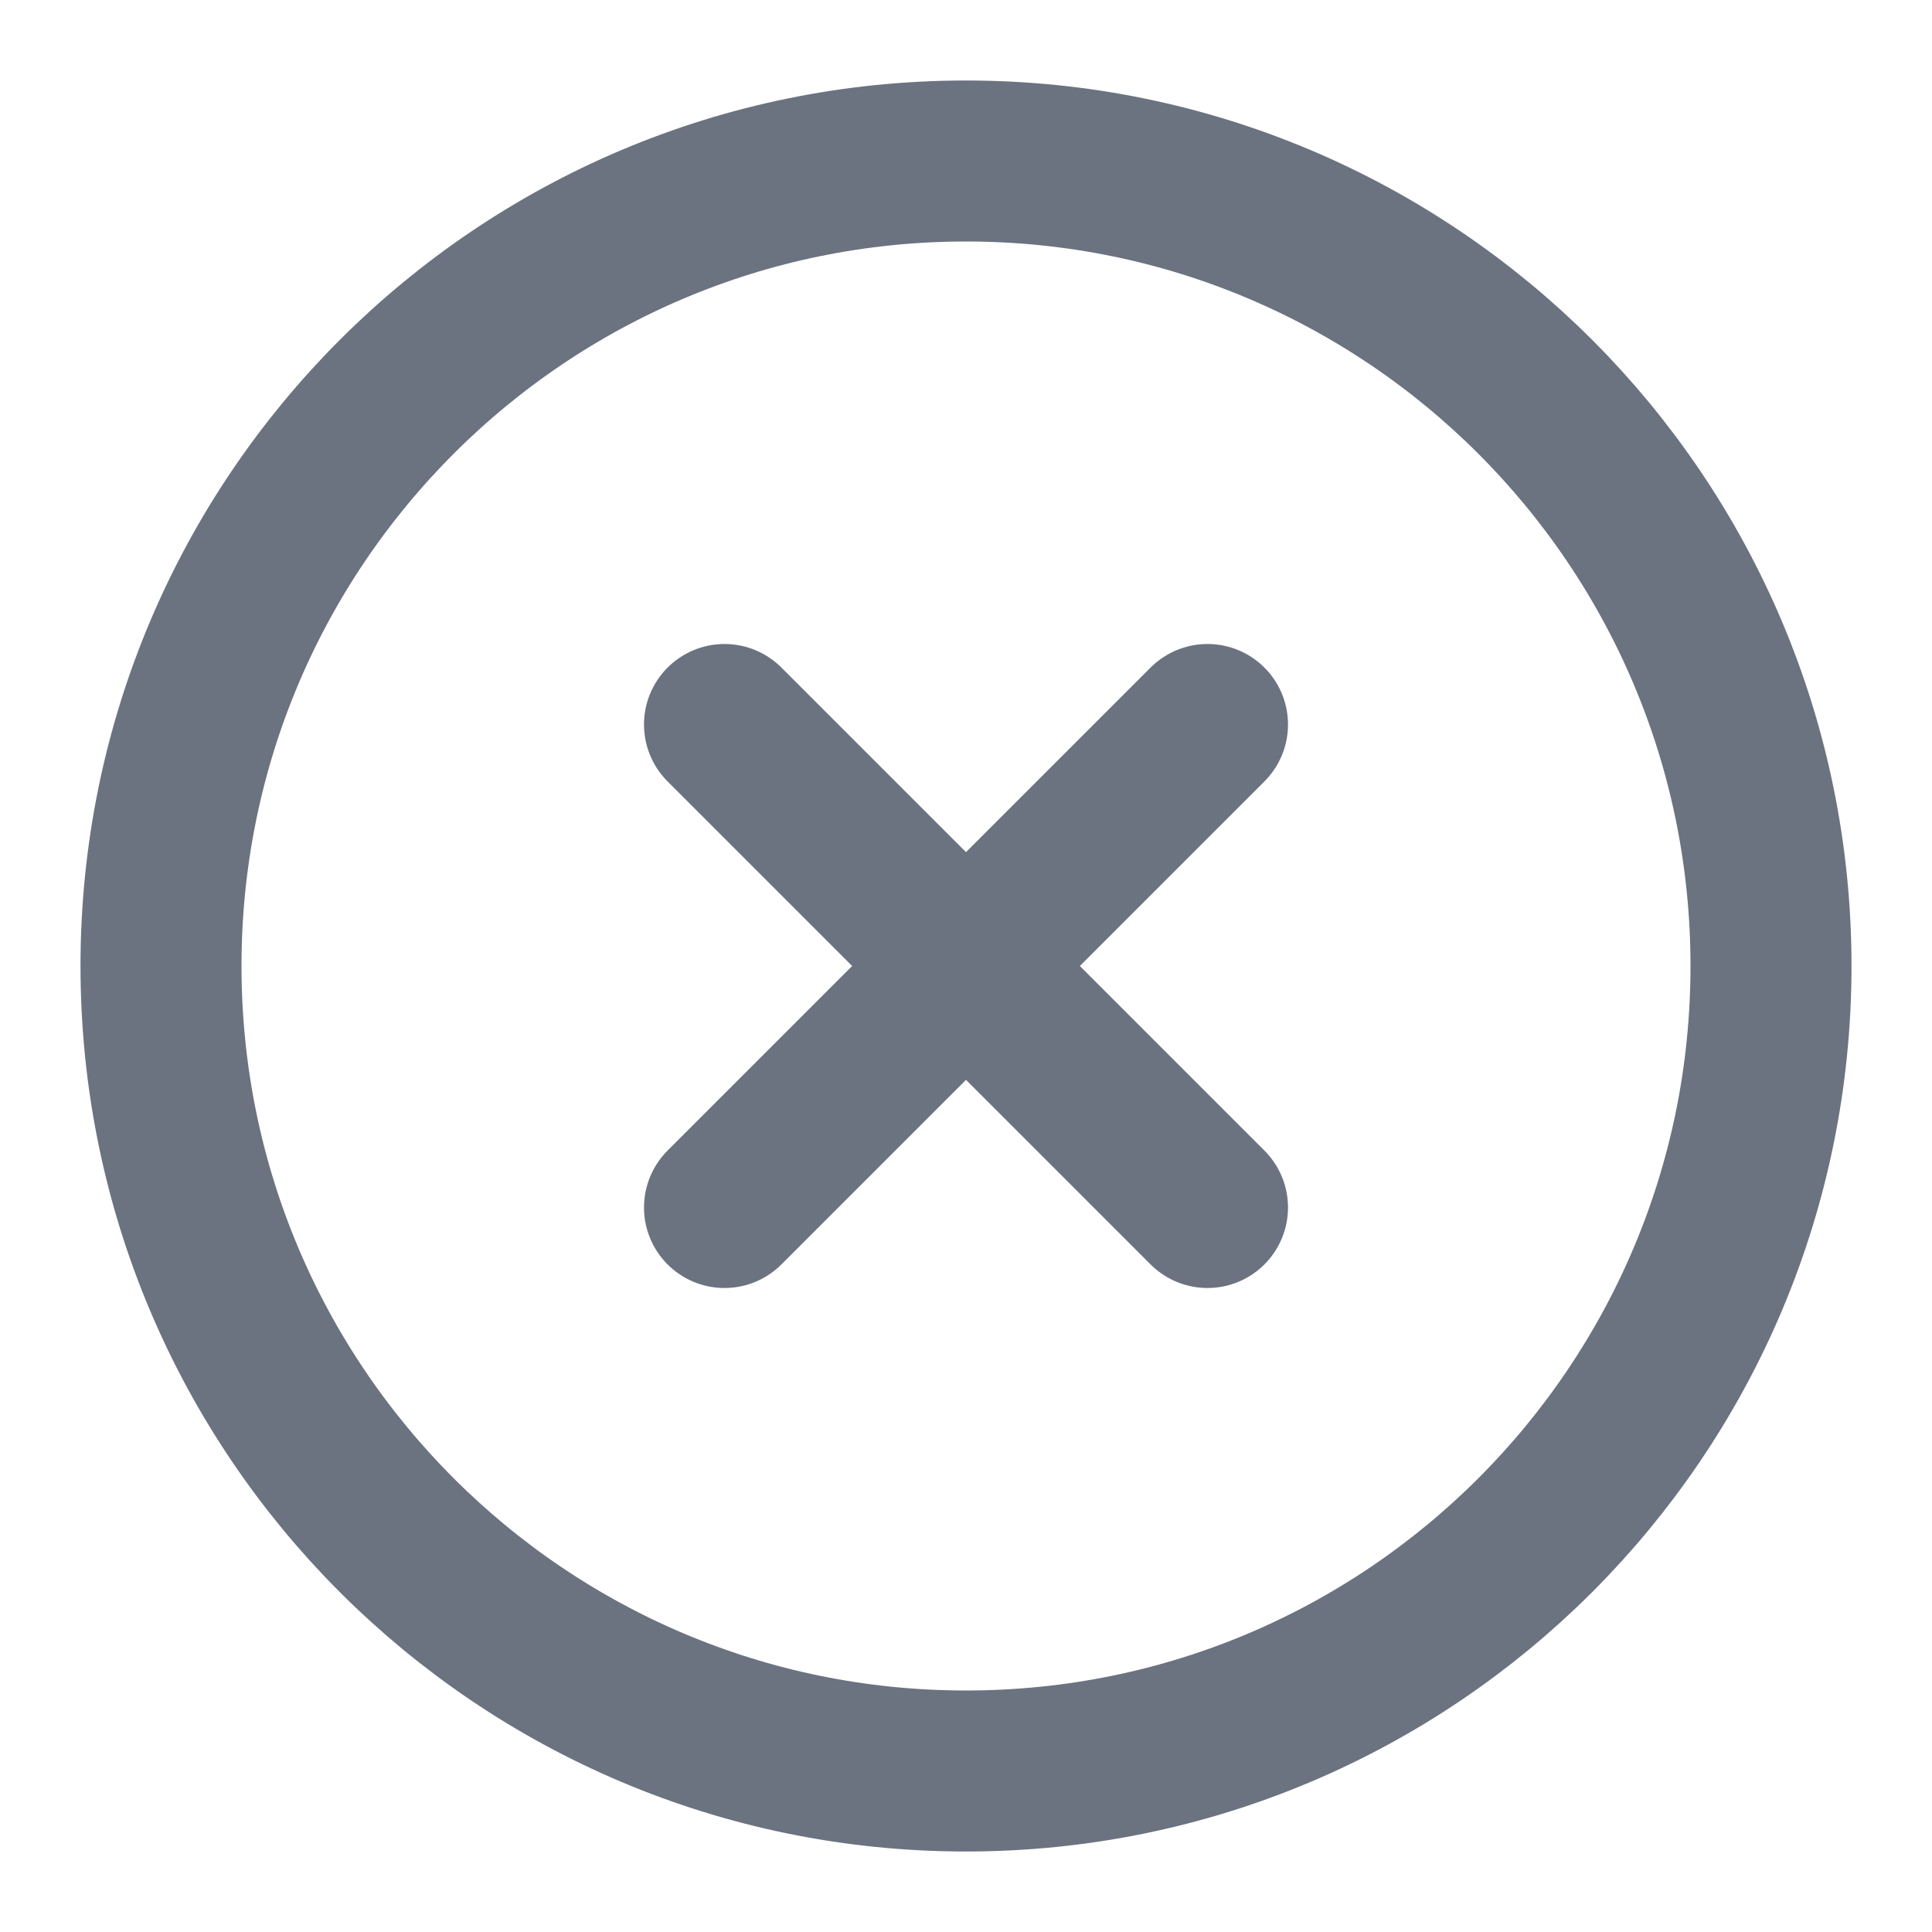
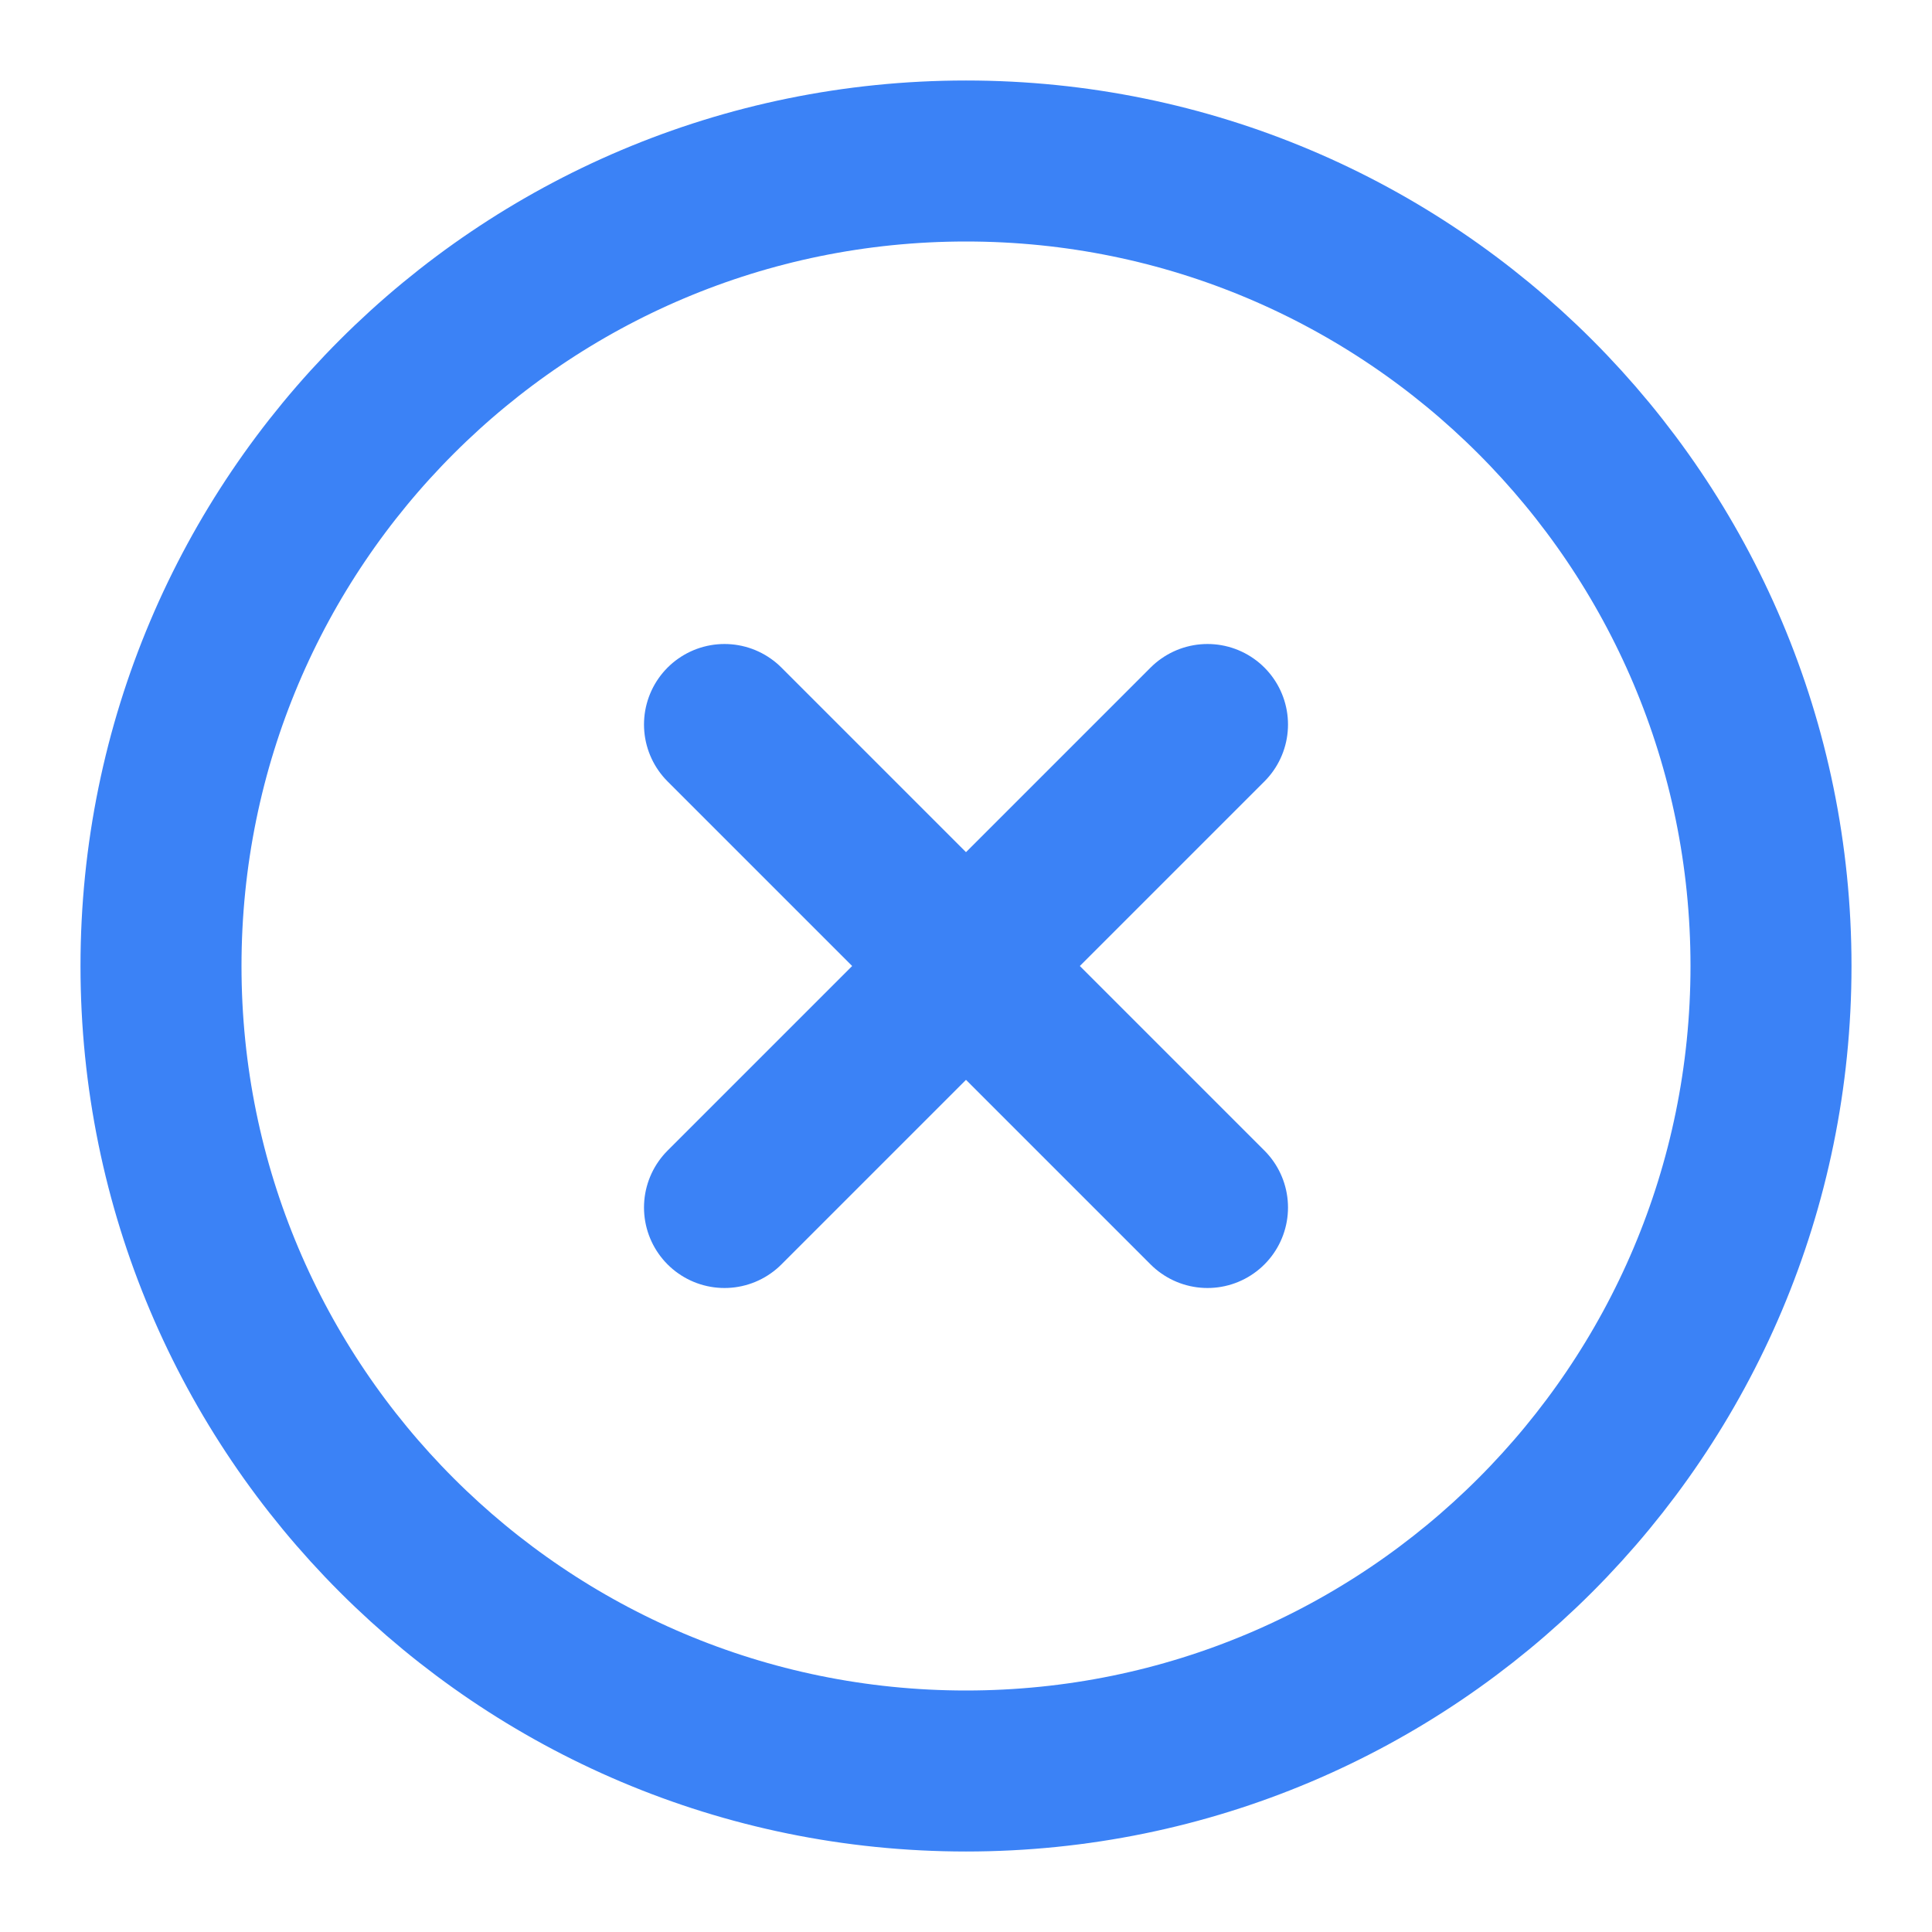
<svg xmlns="http://www.w3.org/2000/svg" width="24" height="24" fill="none" viewBox="0 0 24 24">
-   <path stroke="#6b7280" stroke-linecap="round" stroke-linejoin="round" stroke-width="2" d="M12 22c5.523 0 10-4.477 10-10S17.523 2 12 2 2 6.477 2 12s4.477 10 10 10m3-13-6 6m0-6 6 6" />
+   <path stroke="#3b82f6" stroke-linecap="round" stroke-linejoin="round" stroke-width="2" d="M12 22c5.523 0 10-4.477 10-10S17.523 2 12 2 2 6.477 2 12s4.477 10 10 10m3-13-6 6m0-6 6 6" />
</svg>
